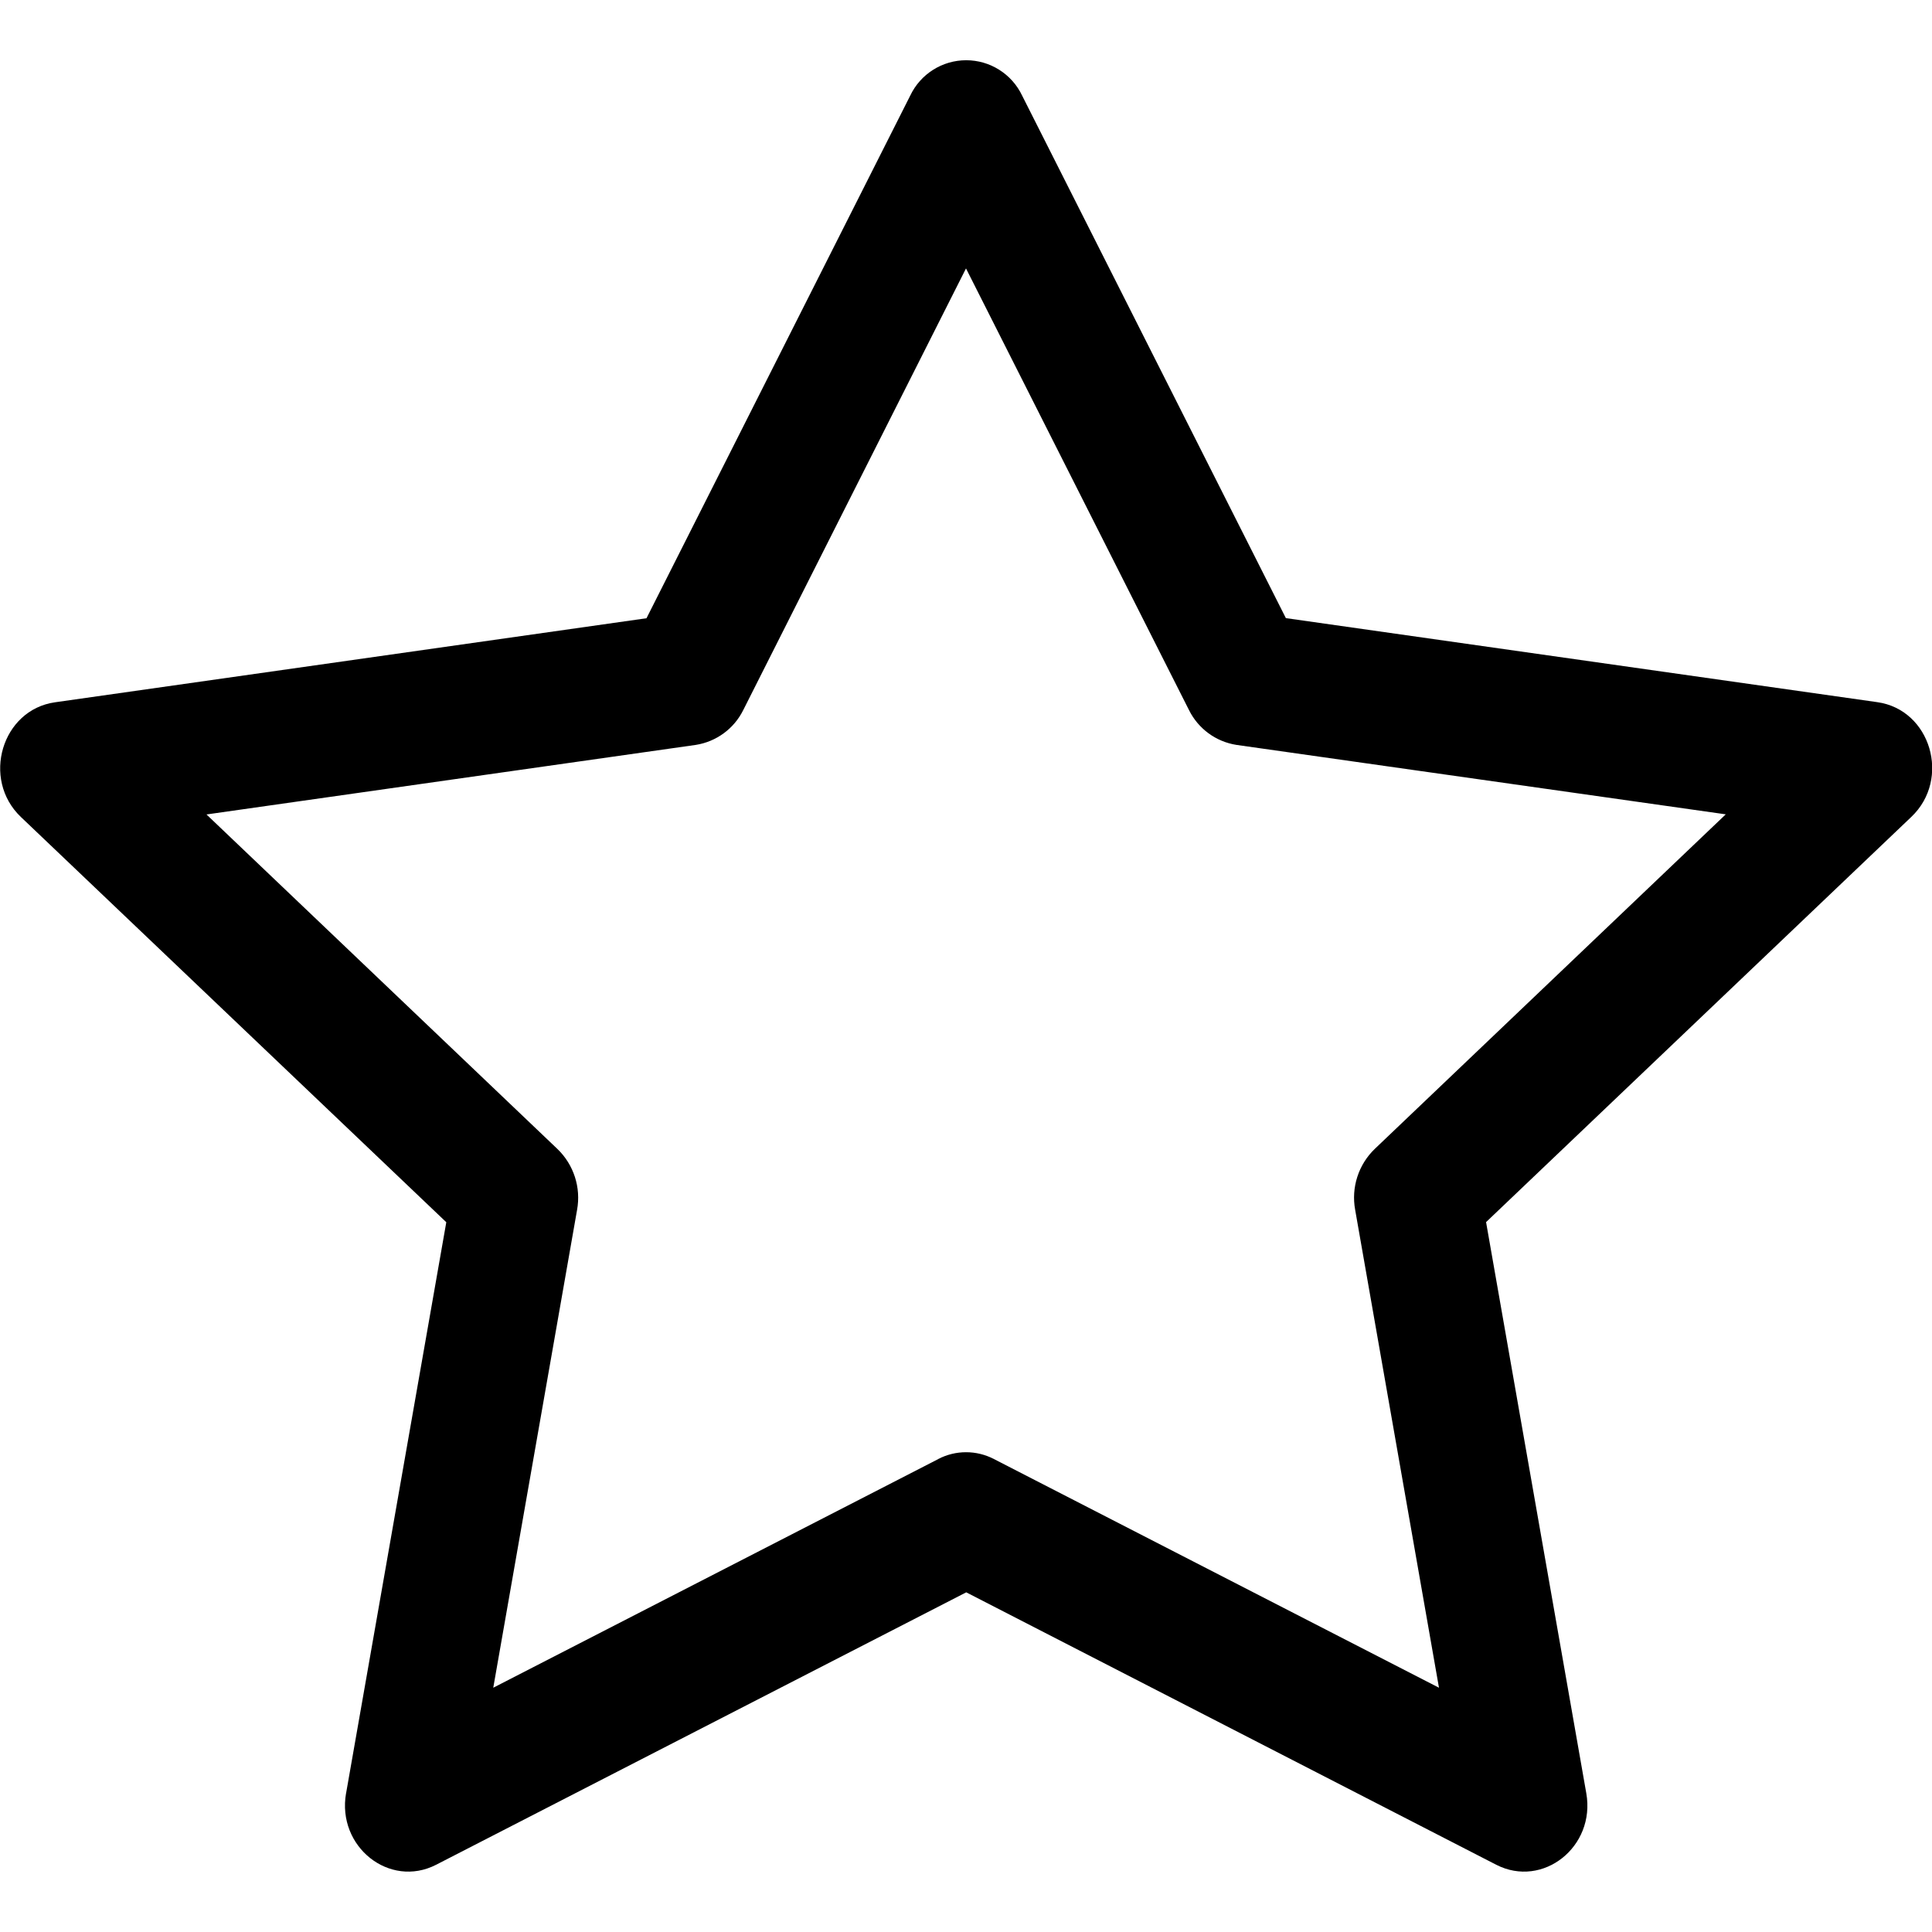
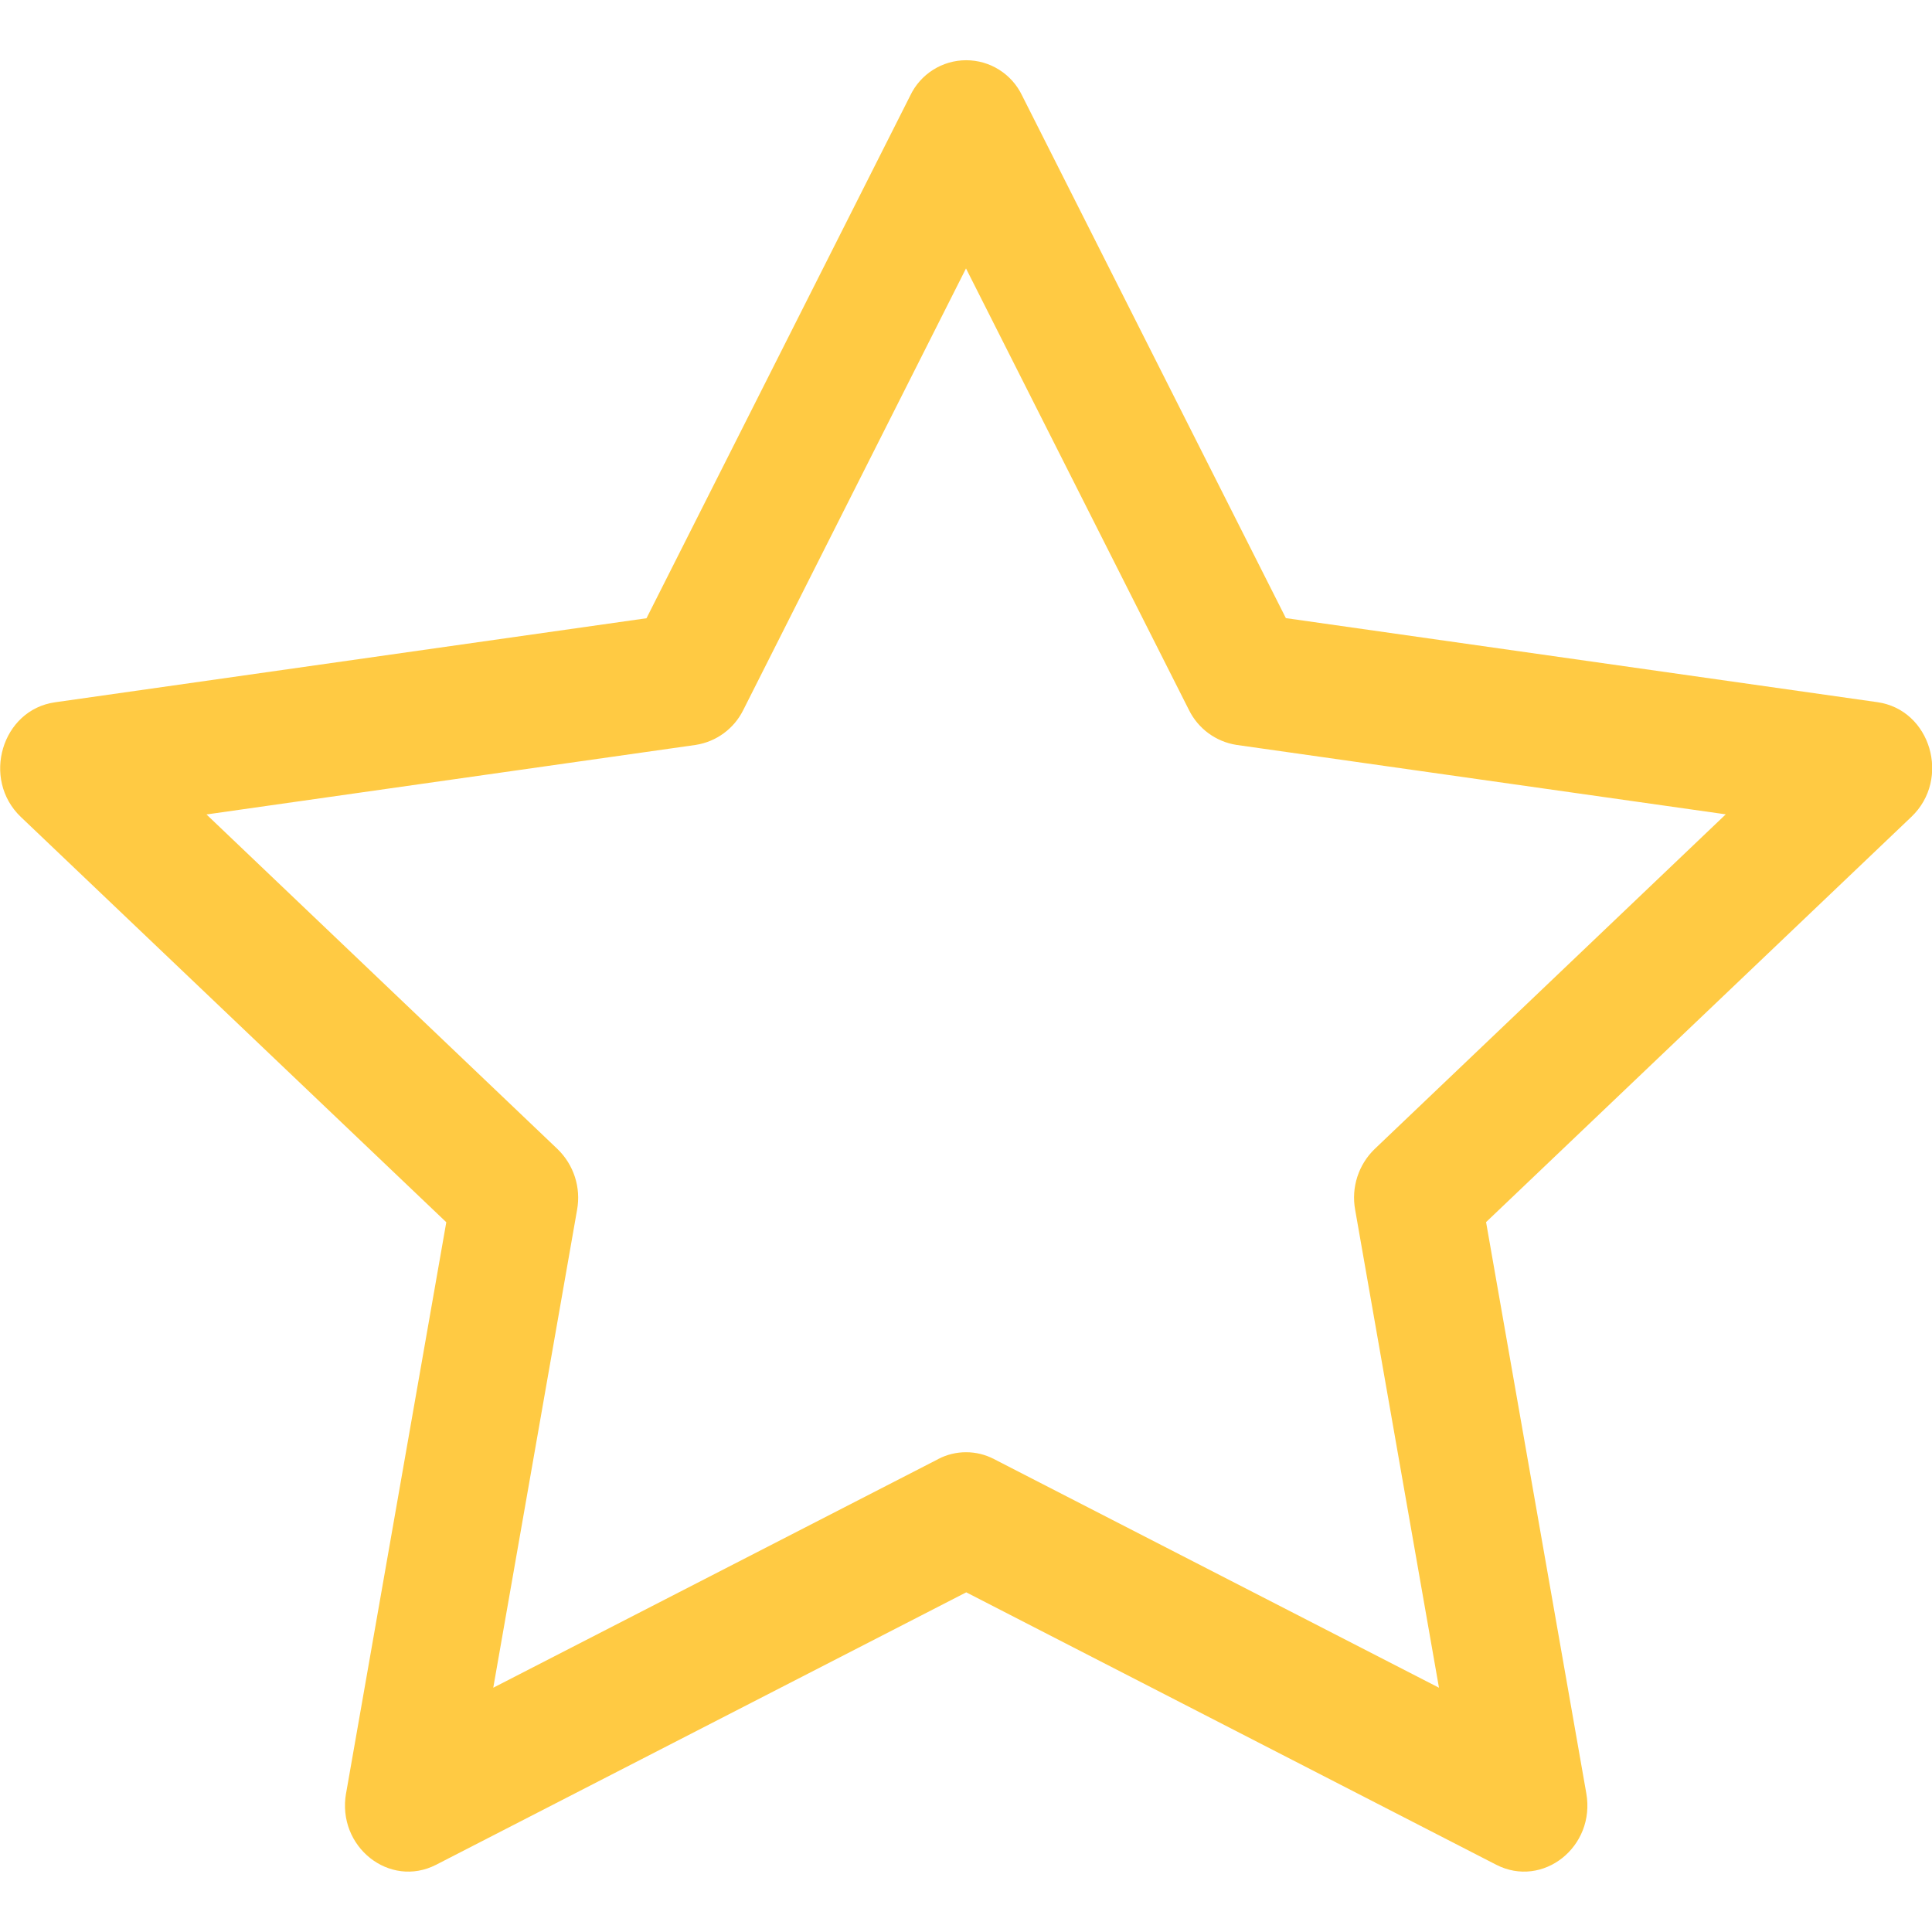
- <svg xmlns="http://www.w3.org/2000/svg" width="16" height="16" fill="currentColor" class="bi bi-star" viewBox="0 0 16 16">
+ <svg xmlns="http://www.w3.org/2000/svg" width="16" height="16" fill="#FFCA43" class="bi bi-star" viewBox="0 0 16 16">
  <path d="M2.866 14.85c-.078.444.36.791.746.593l4.39-2.256 4.389 2.256c.386.198.824-.149.746-.592l-.83-4.73 3.522-3.356c.33-.314.16-.888-.282-.95l-4.898-.696L8.465.792a.513.513 0 0 0-.927 0L5.354 5.12l-4.898.696c-.441.062-.612.636-.283.95l3.523 3.356-.83 4.73zm4.905-2.767-3.686 1.894.694-3.957a.56.56 0 0 0-.163-.505L1.71 6.745l4.052-.576a.53.53 0 0 0 .393-.288L8 2.223l1.847 3.658a.53.53 0 0 0 .393.288l4.052.575-2.906 2.77a.56.56 0 0 0-.163.506l.694 3.957-3.686-1.894a.5.5 0 0 0-.461 0z" />
</svg>
